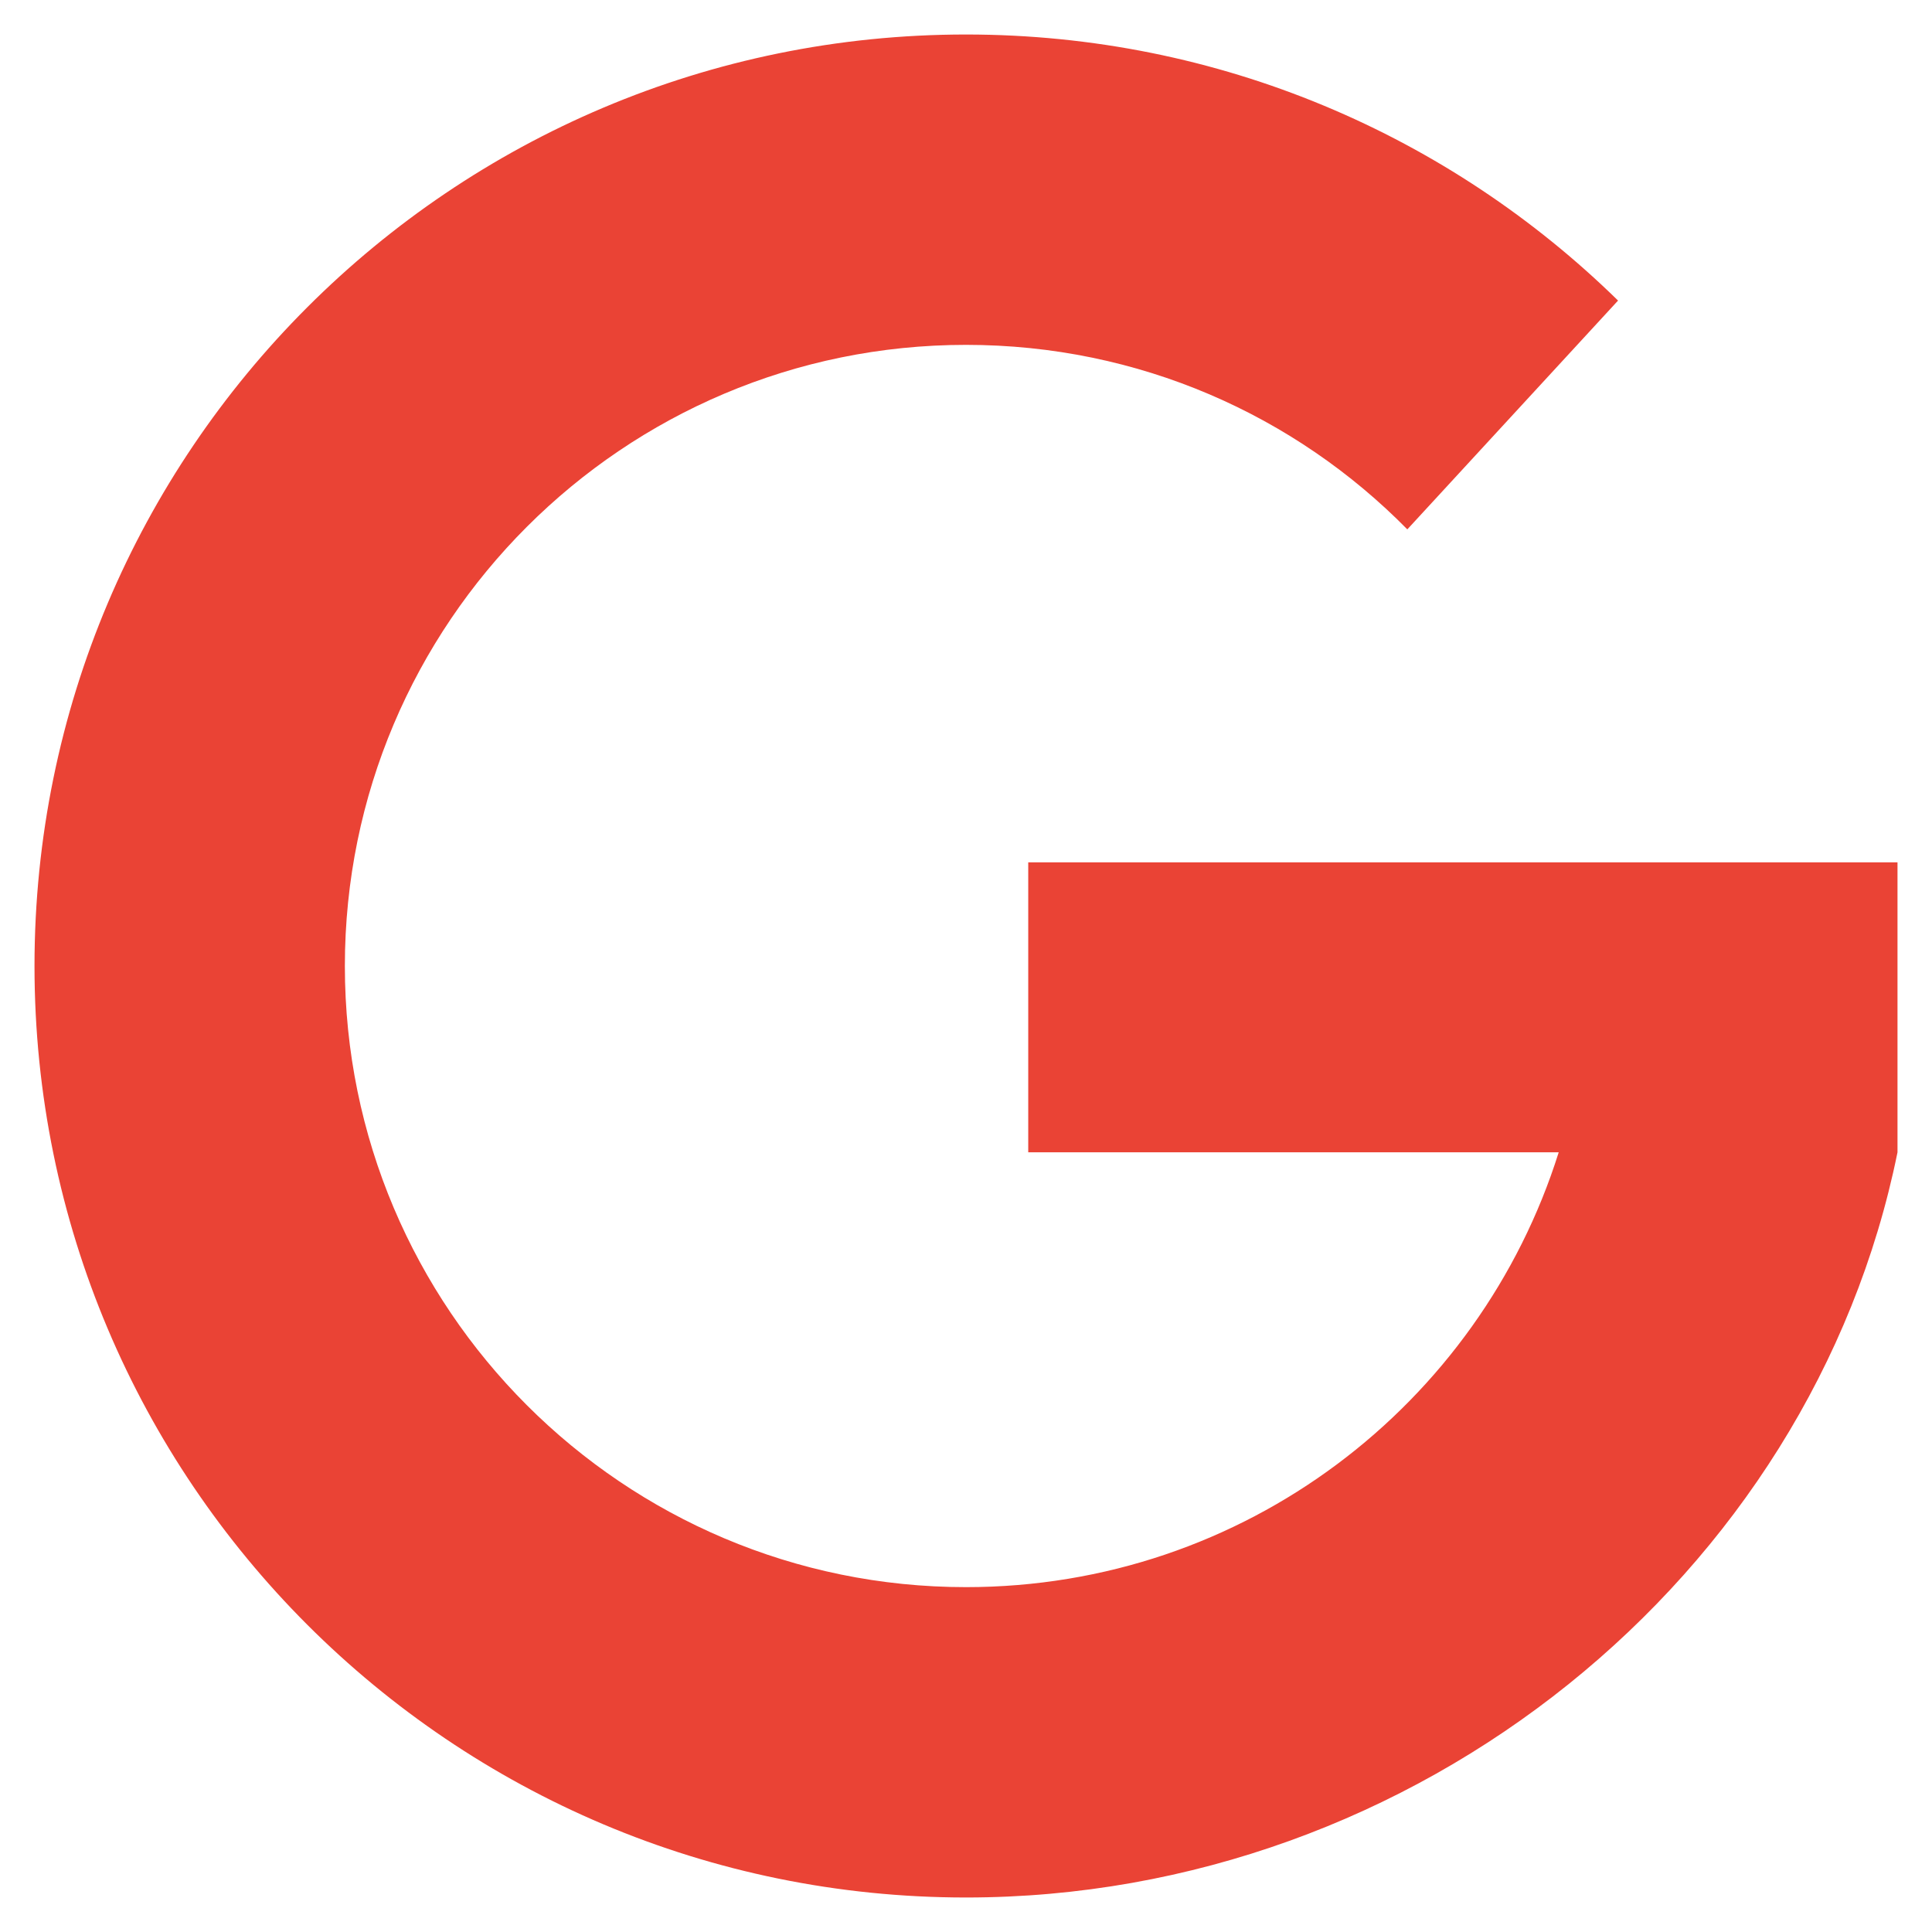
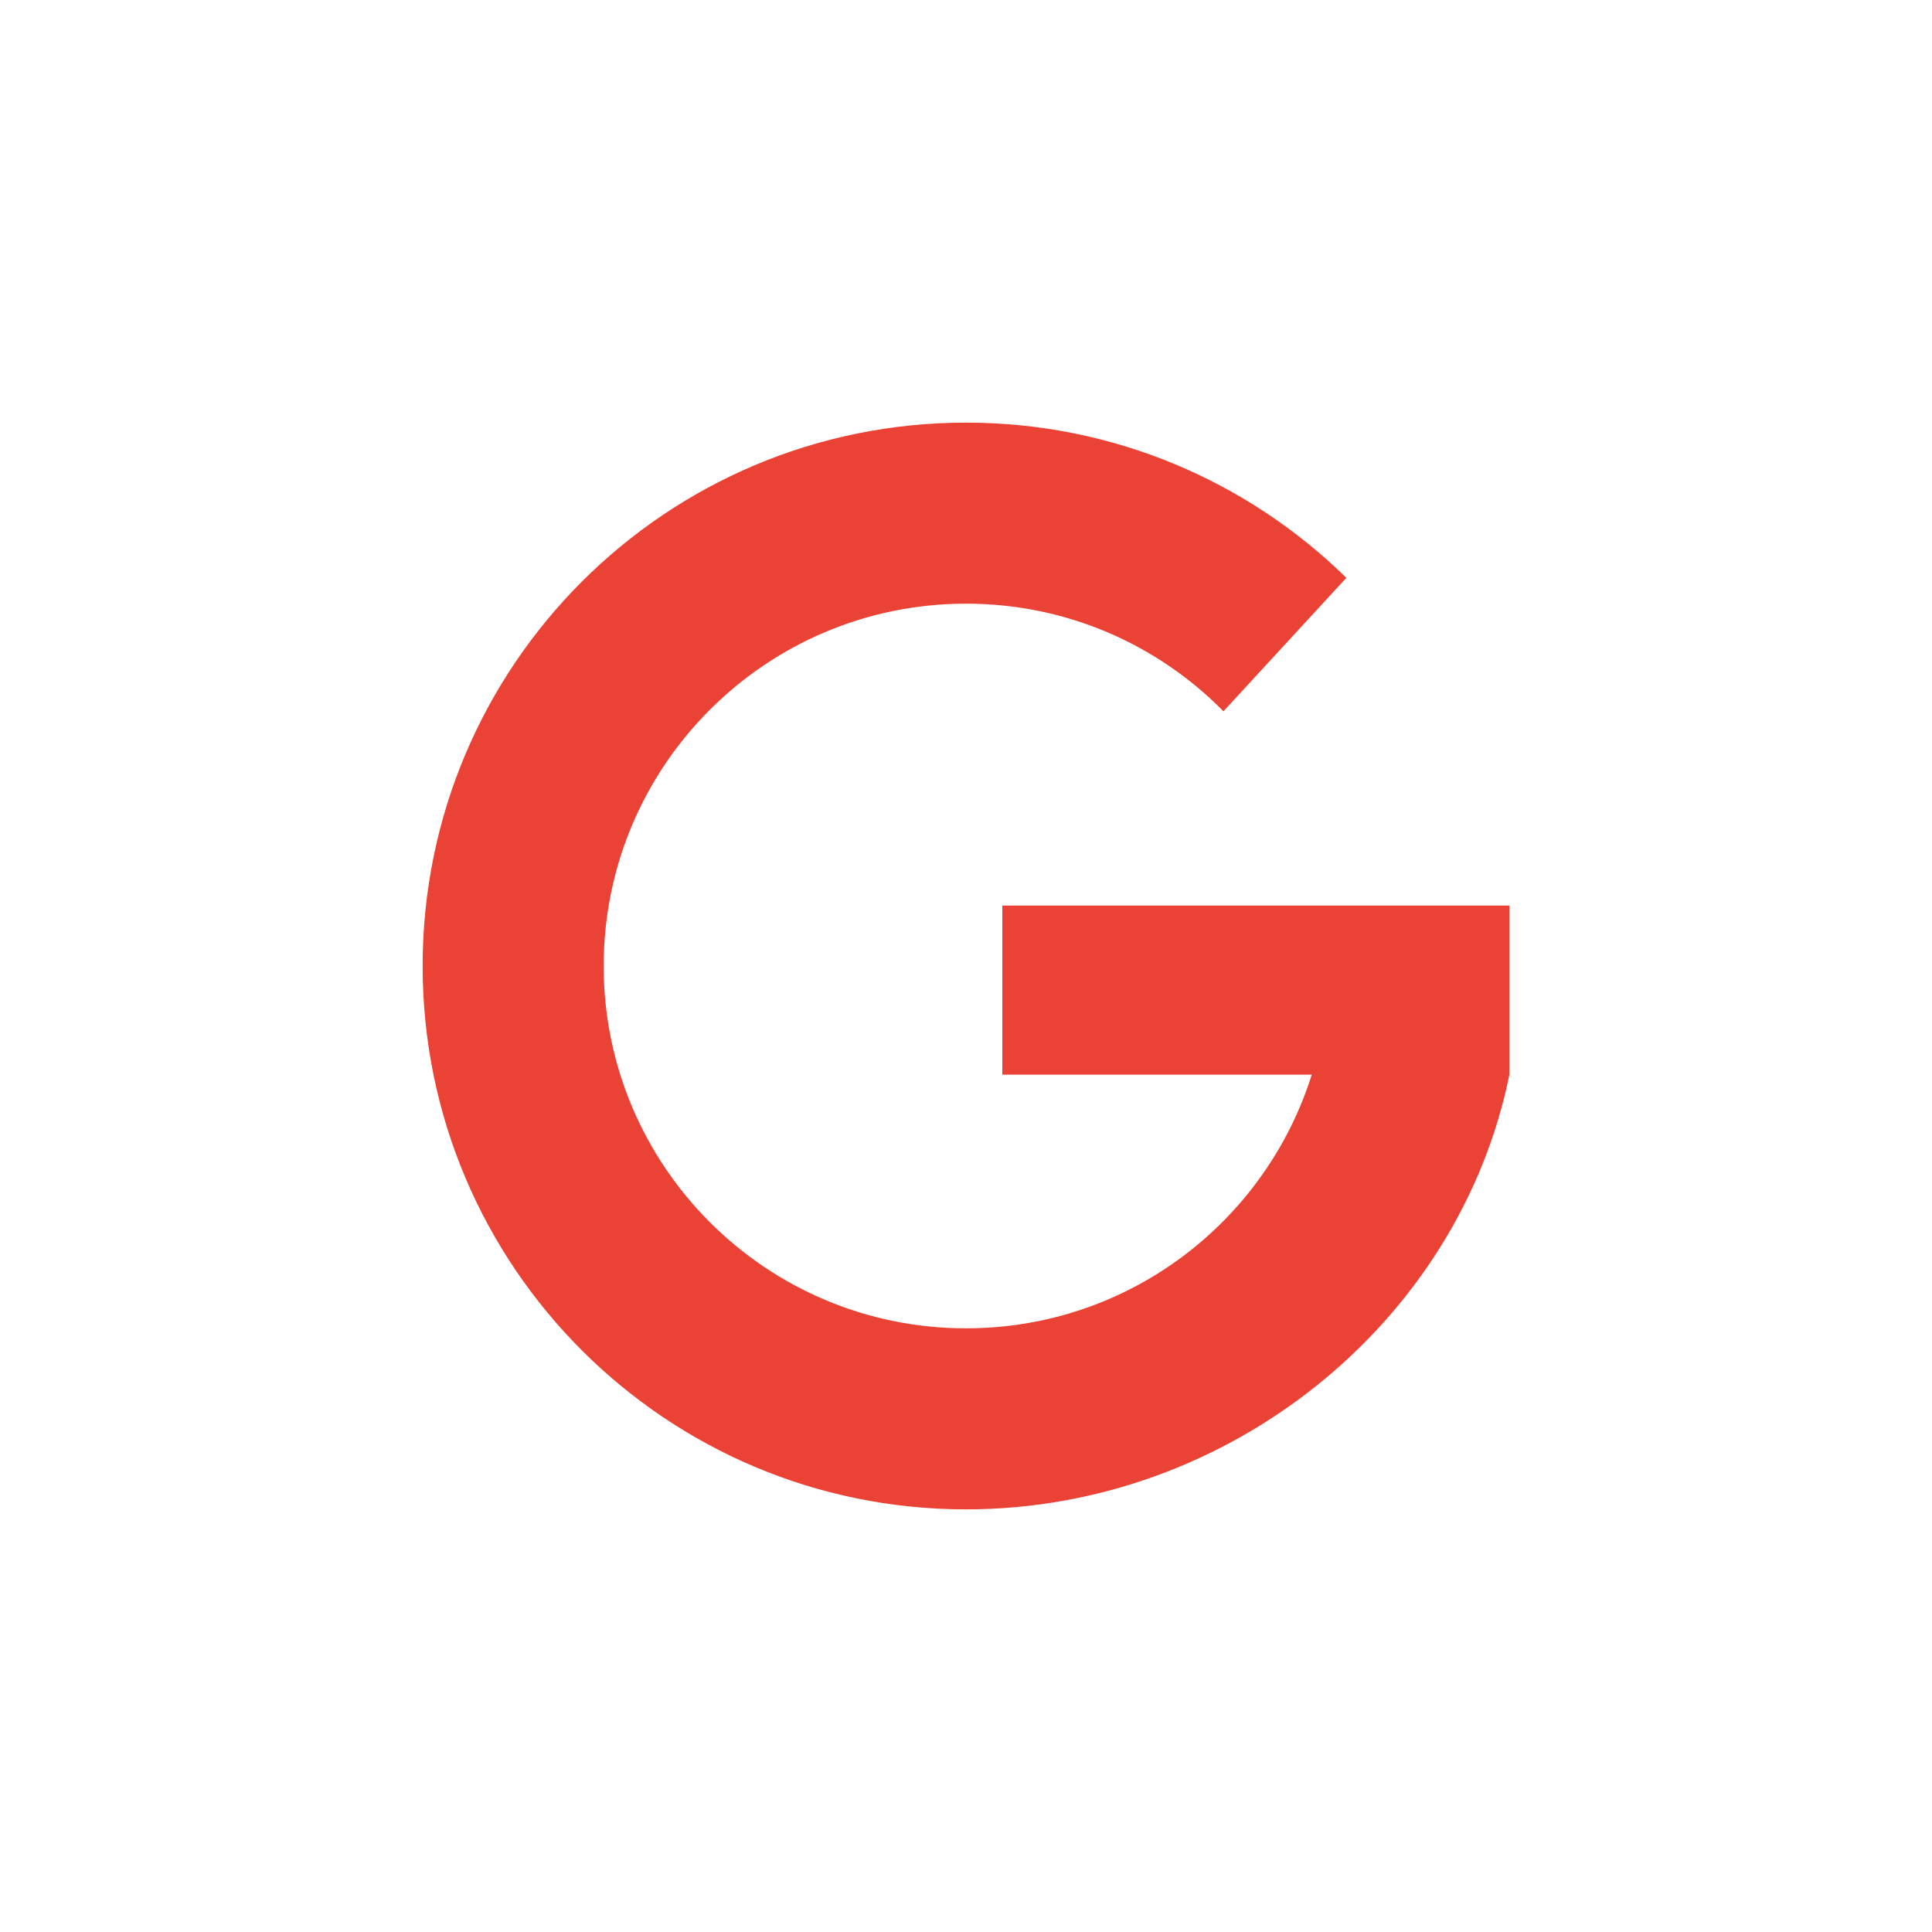
- <svg xmlns="http://www.w3.org/2000/svg" width="14" height="14" viewBox="0 0 14 14" fill="none">
-   <path d="M13.75 6.249H7.451V8.35H11.295C10.721 10.177 9.017 11.501 7 11.501C4.515 11.501 2.499 9.485 2.499 7C2.499 4.515 4.515 2.499 7 2.499C8.253 2.499 9.384 3.009 10.198 3.836L11.725 2.178C10.506 0.984 8.839 0.25 7 0.25C3.271 0.25 0.25 3.271 0.25 7C0.25 10.729 3.271 13.75 7 13.75C10.265 13.75 13.126 11.43 13.75 8.35V6.249Z" fill="#EA4335" />
+ <svg xmlns="http://www.w3.org/2000/svg" width="24" height="24" viewBox="0 0 24 24" fill="none">
+   <path d="M18.75 11.249H12.451V13.35H16.295C15.721 15.177 14.017 16.501 12 16.501C9.515 16.501 7.499 14.485 7.499 12C7.499 9.515 9.515 7.499 12 7.499C13.253 7.499 14.384 8.009 15.198 8.836L16.725 7.178C15.506 5.984 13.839 5.25 12 5.25C8.271 5.25 5.25 8.271 5.25 12C5.25 15.729 8.271 18.75 12 18.75C15.265 18.75 18.126 16.43 18.75 13.35V11.249Z" fill="#EA4335" />
</svg>
